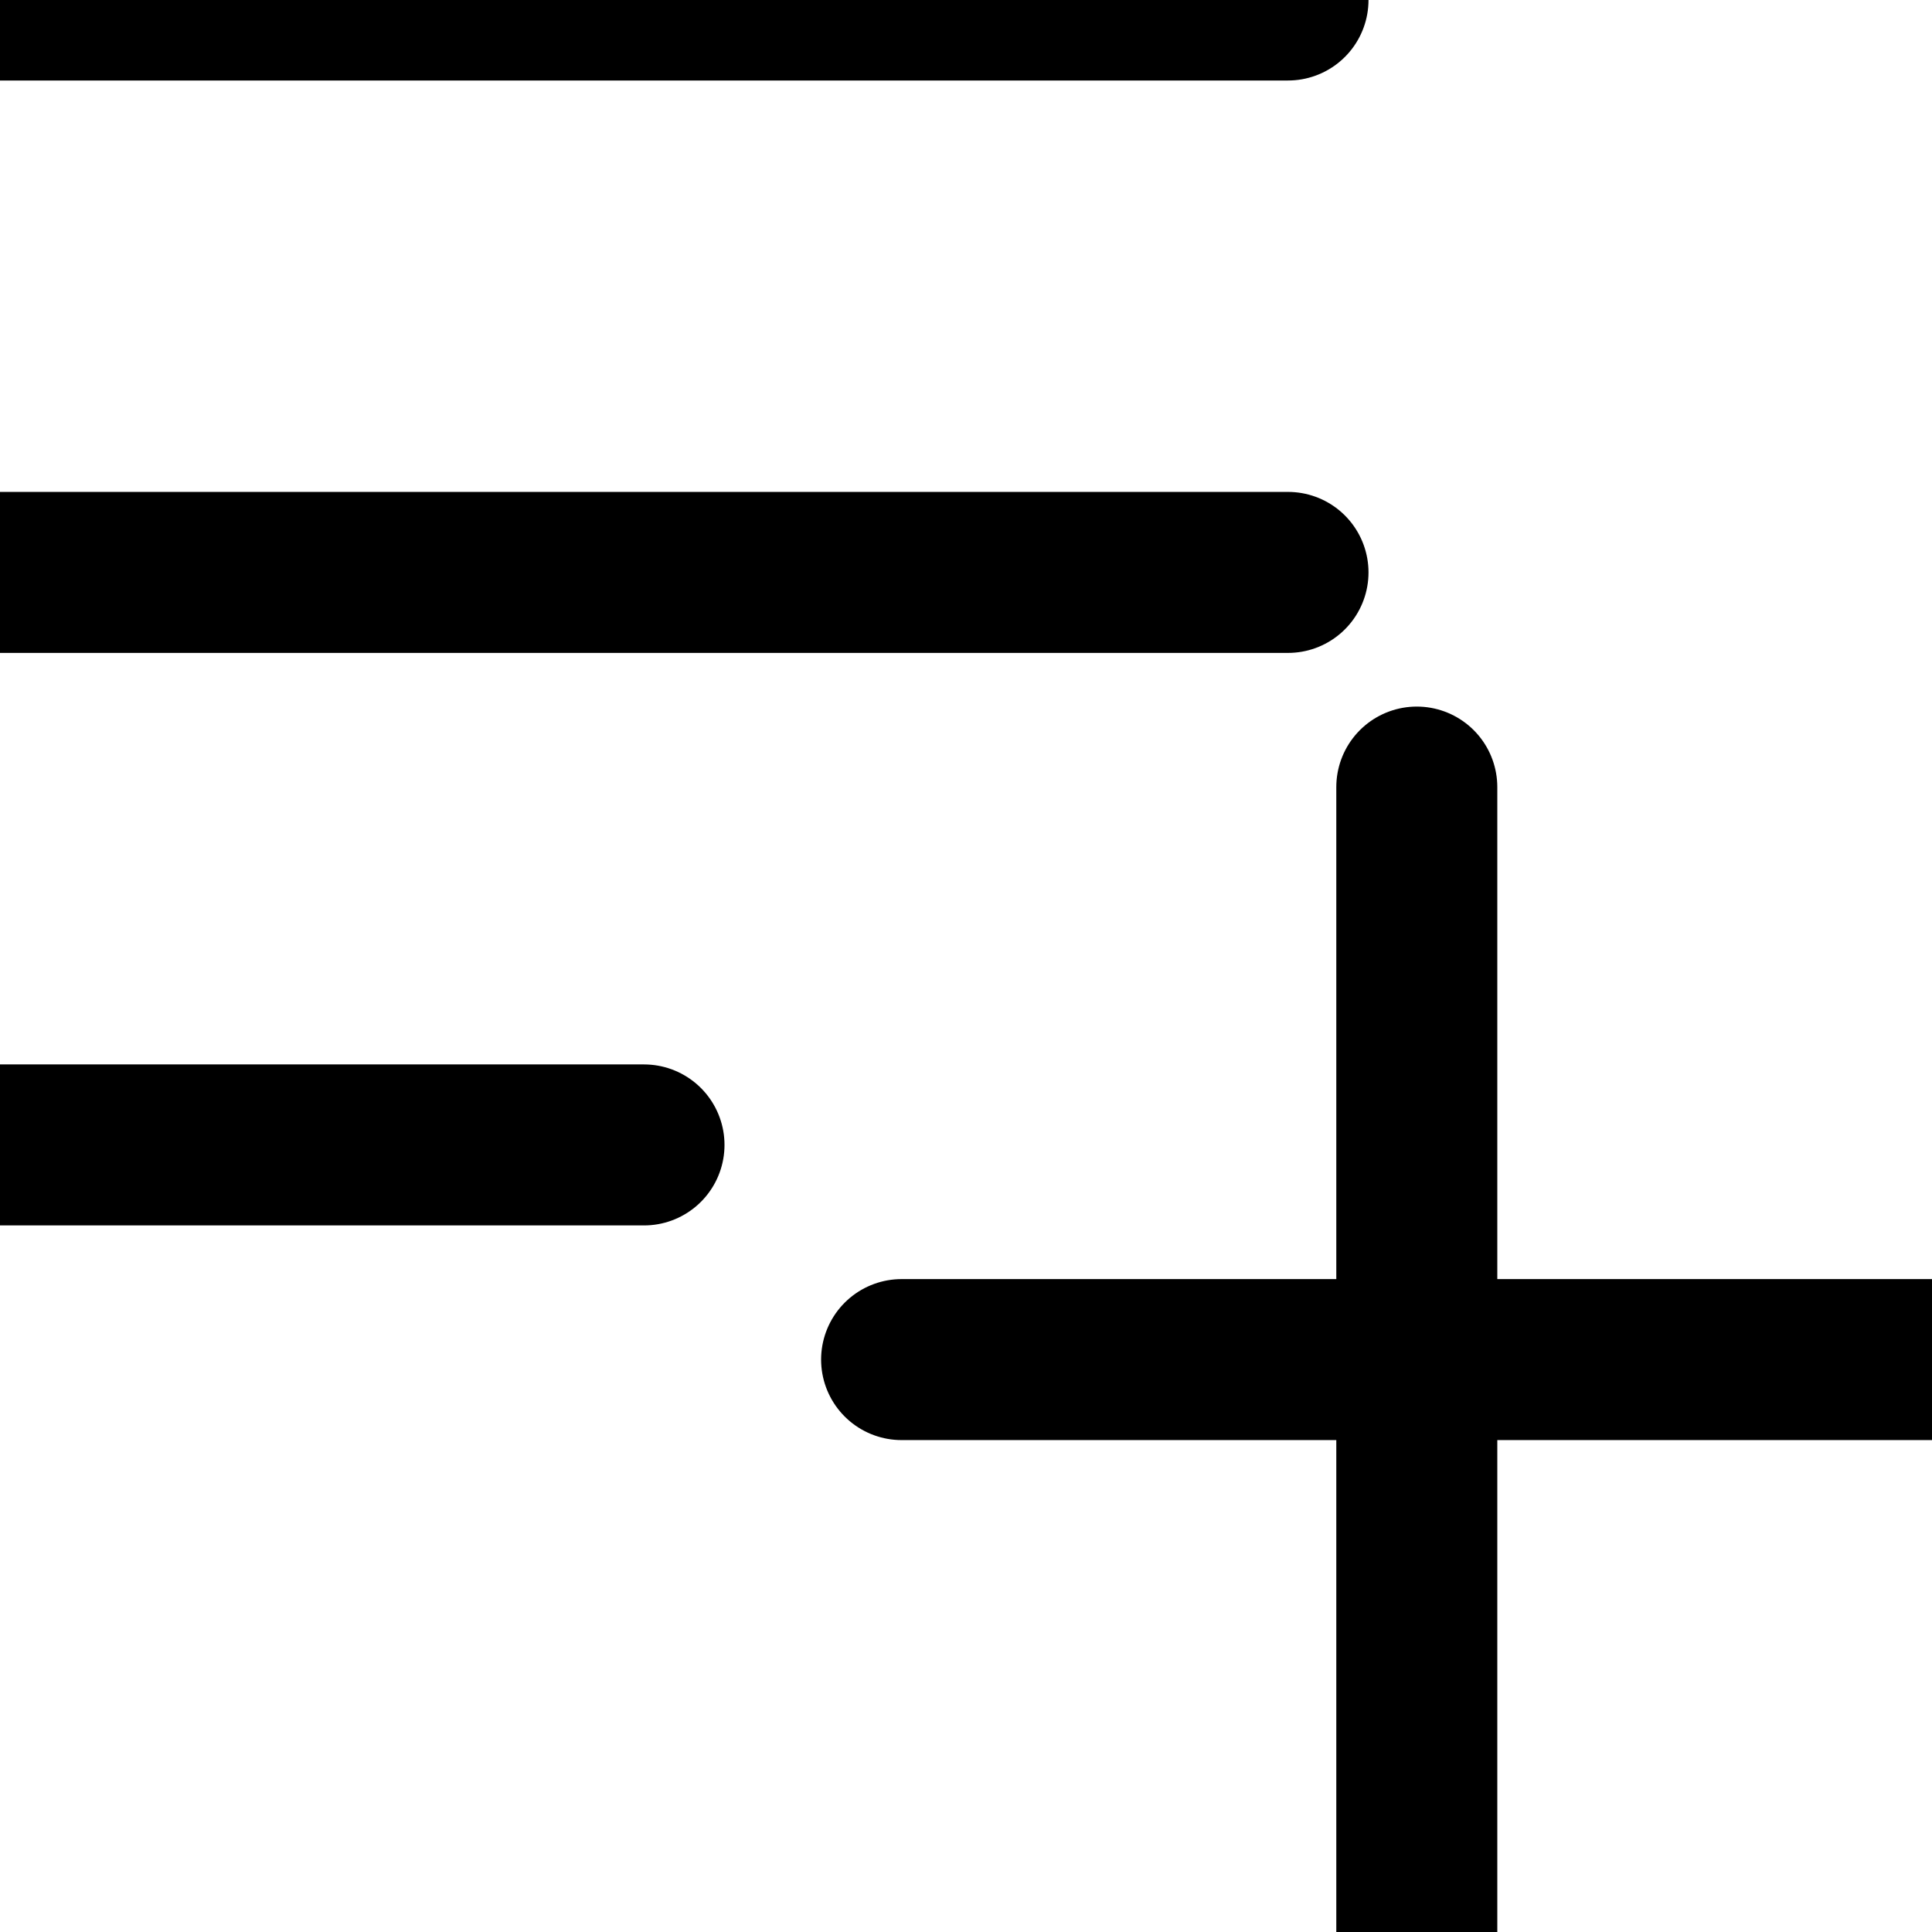
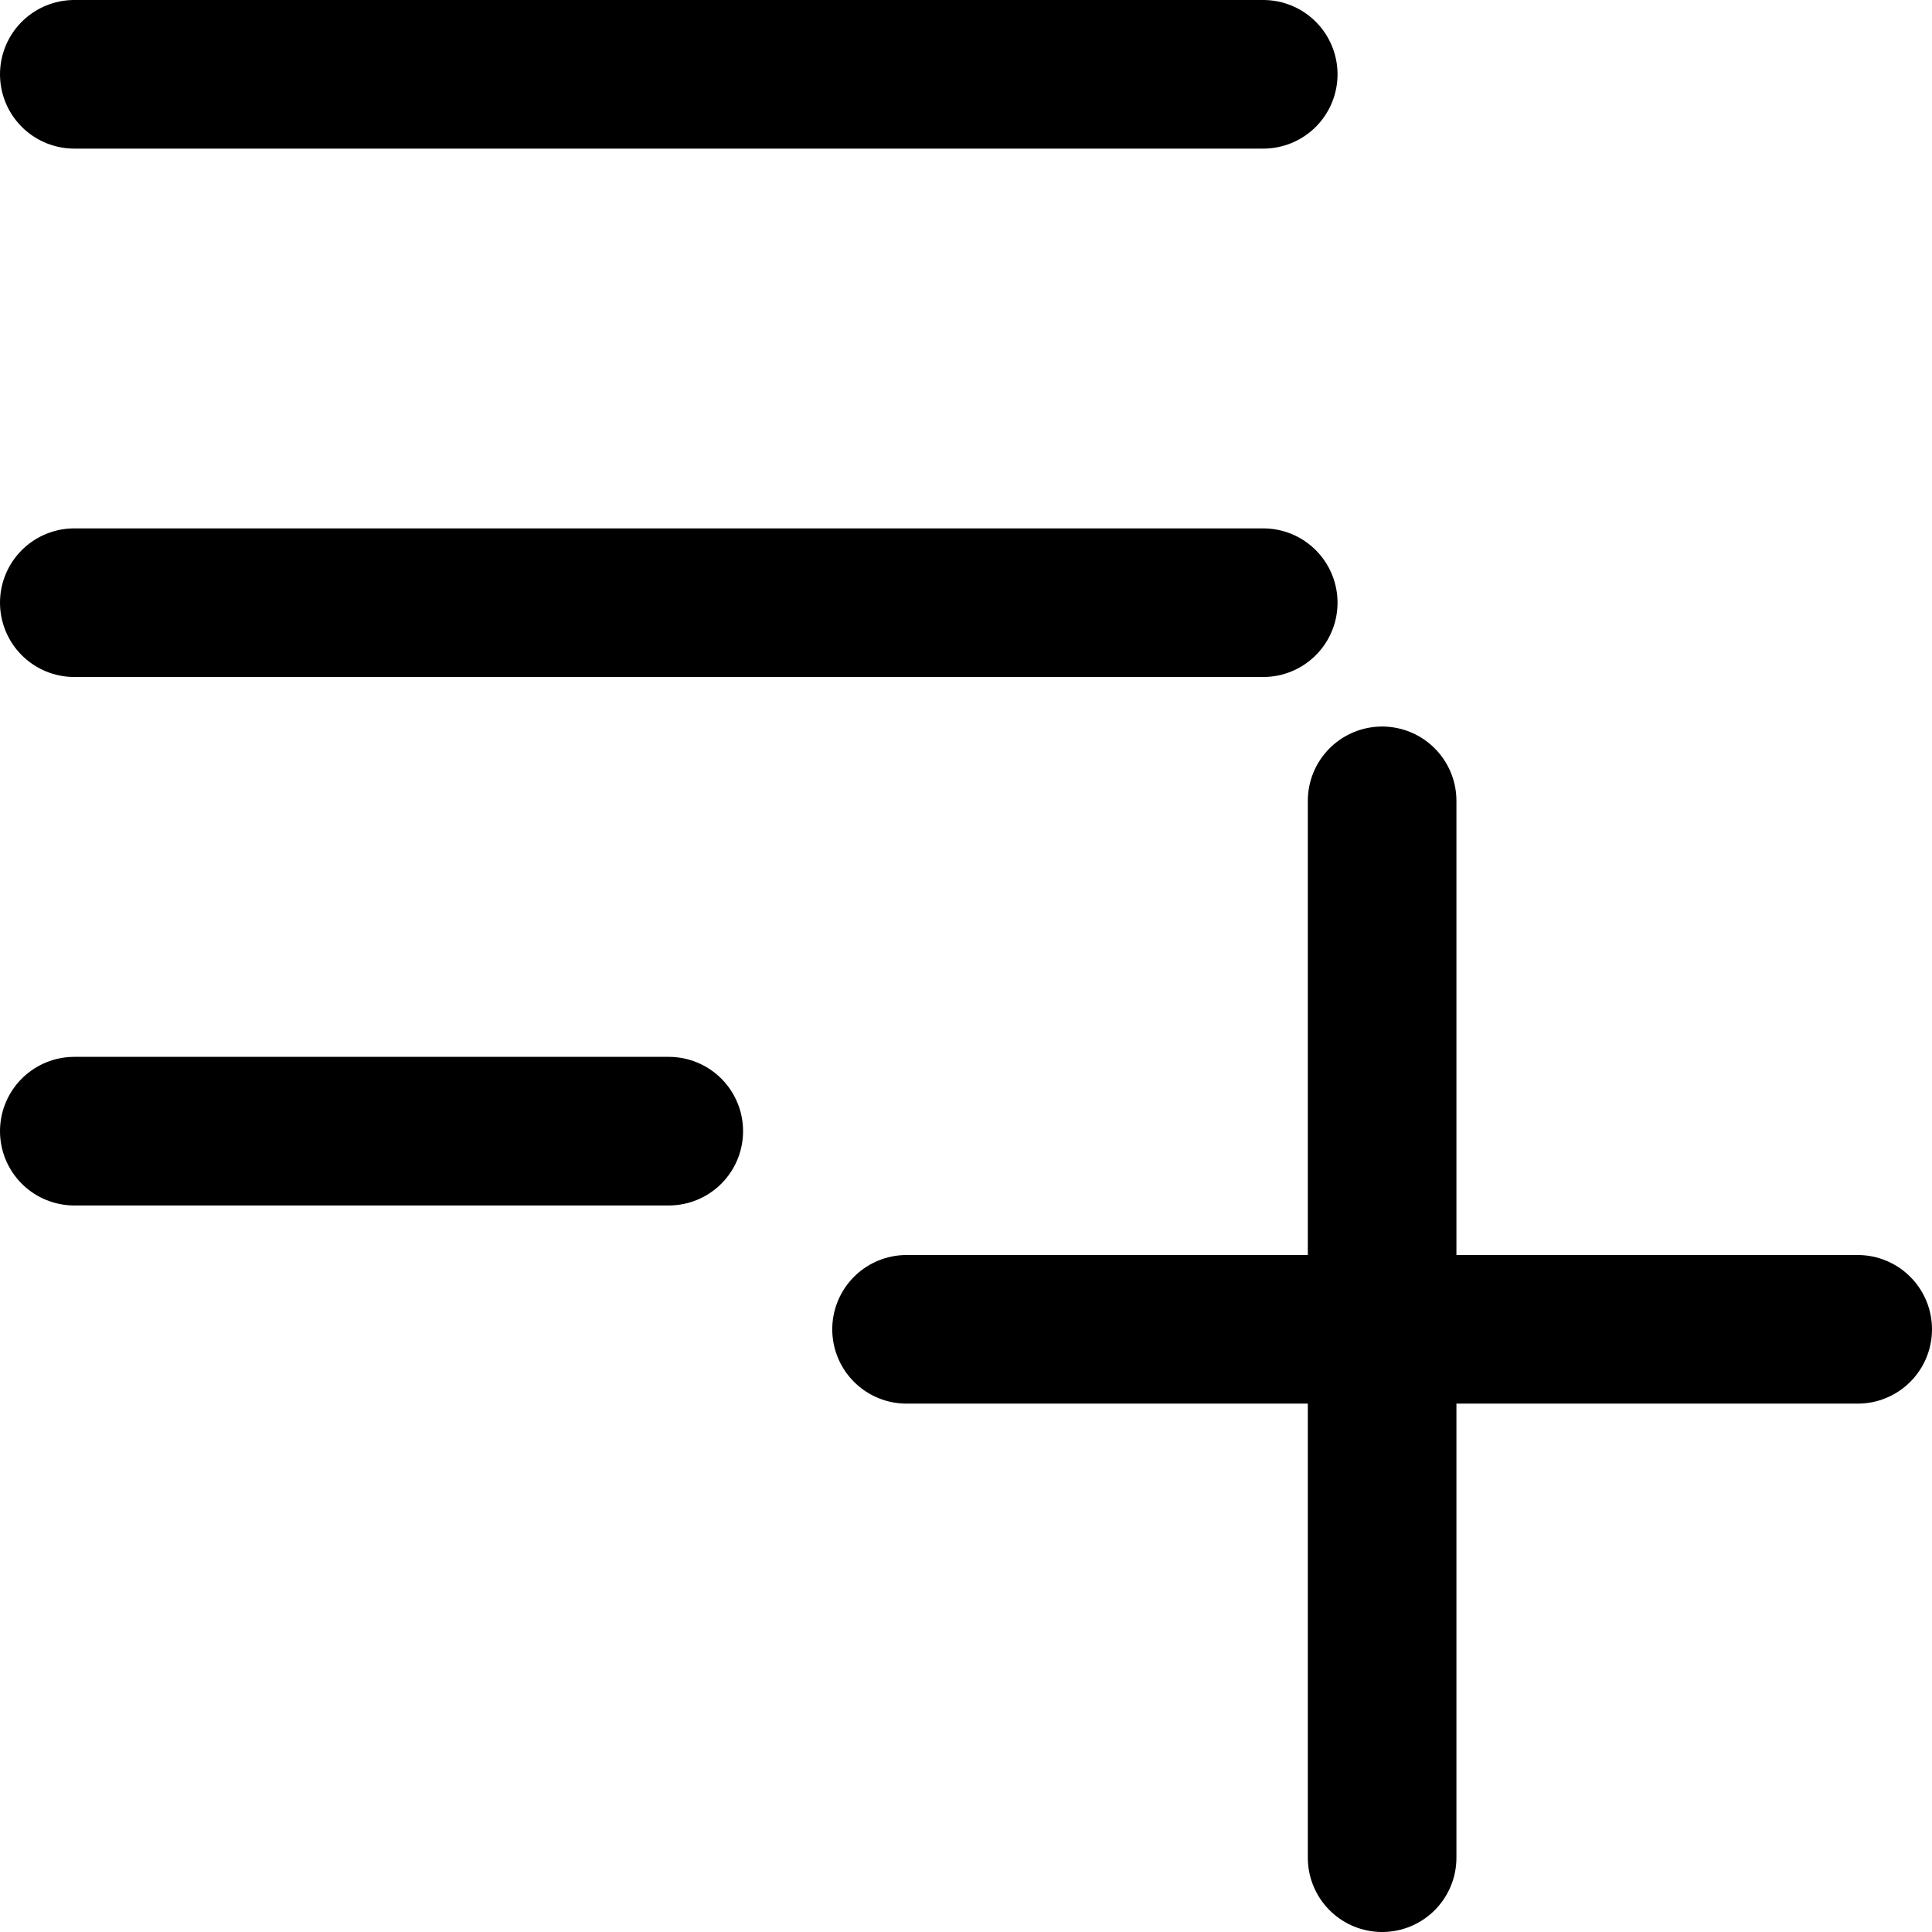
- <svg xmlns="http://www.w3.org/2000/svg" width="18" height="18" viewBox="0.75 0.75 18 18" fill="none" overflow="visible">
+ <svg xmlns="http://www.w3.org/2000/svg" width="18" height="18" viewBox="0 0 19.5 19.5" fill="none">
  <path d="M0.75 0.75H12.75M0.75 6.083H12.75M0.75 11.417H6.75M13.95 8.083V18.75M9.15 13.417H18.75" stroke="currentColor" stroke-width="1.5" stroke-linecap="round" />
</svg>
